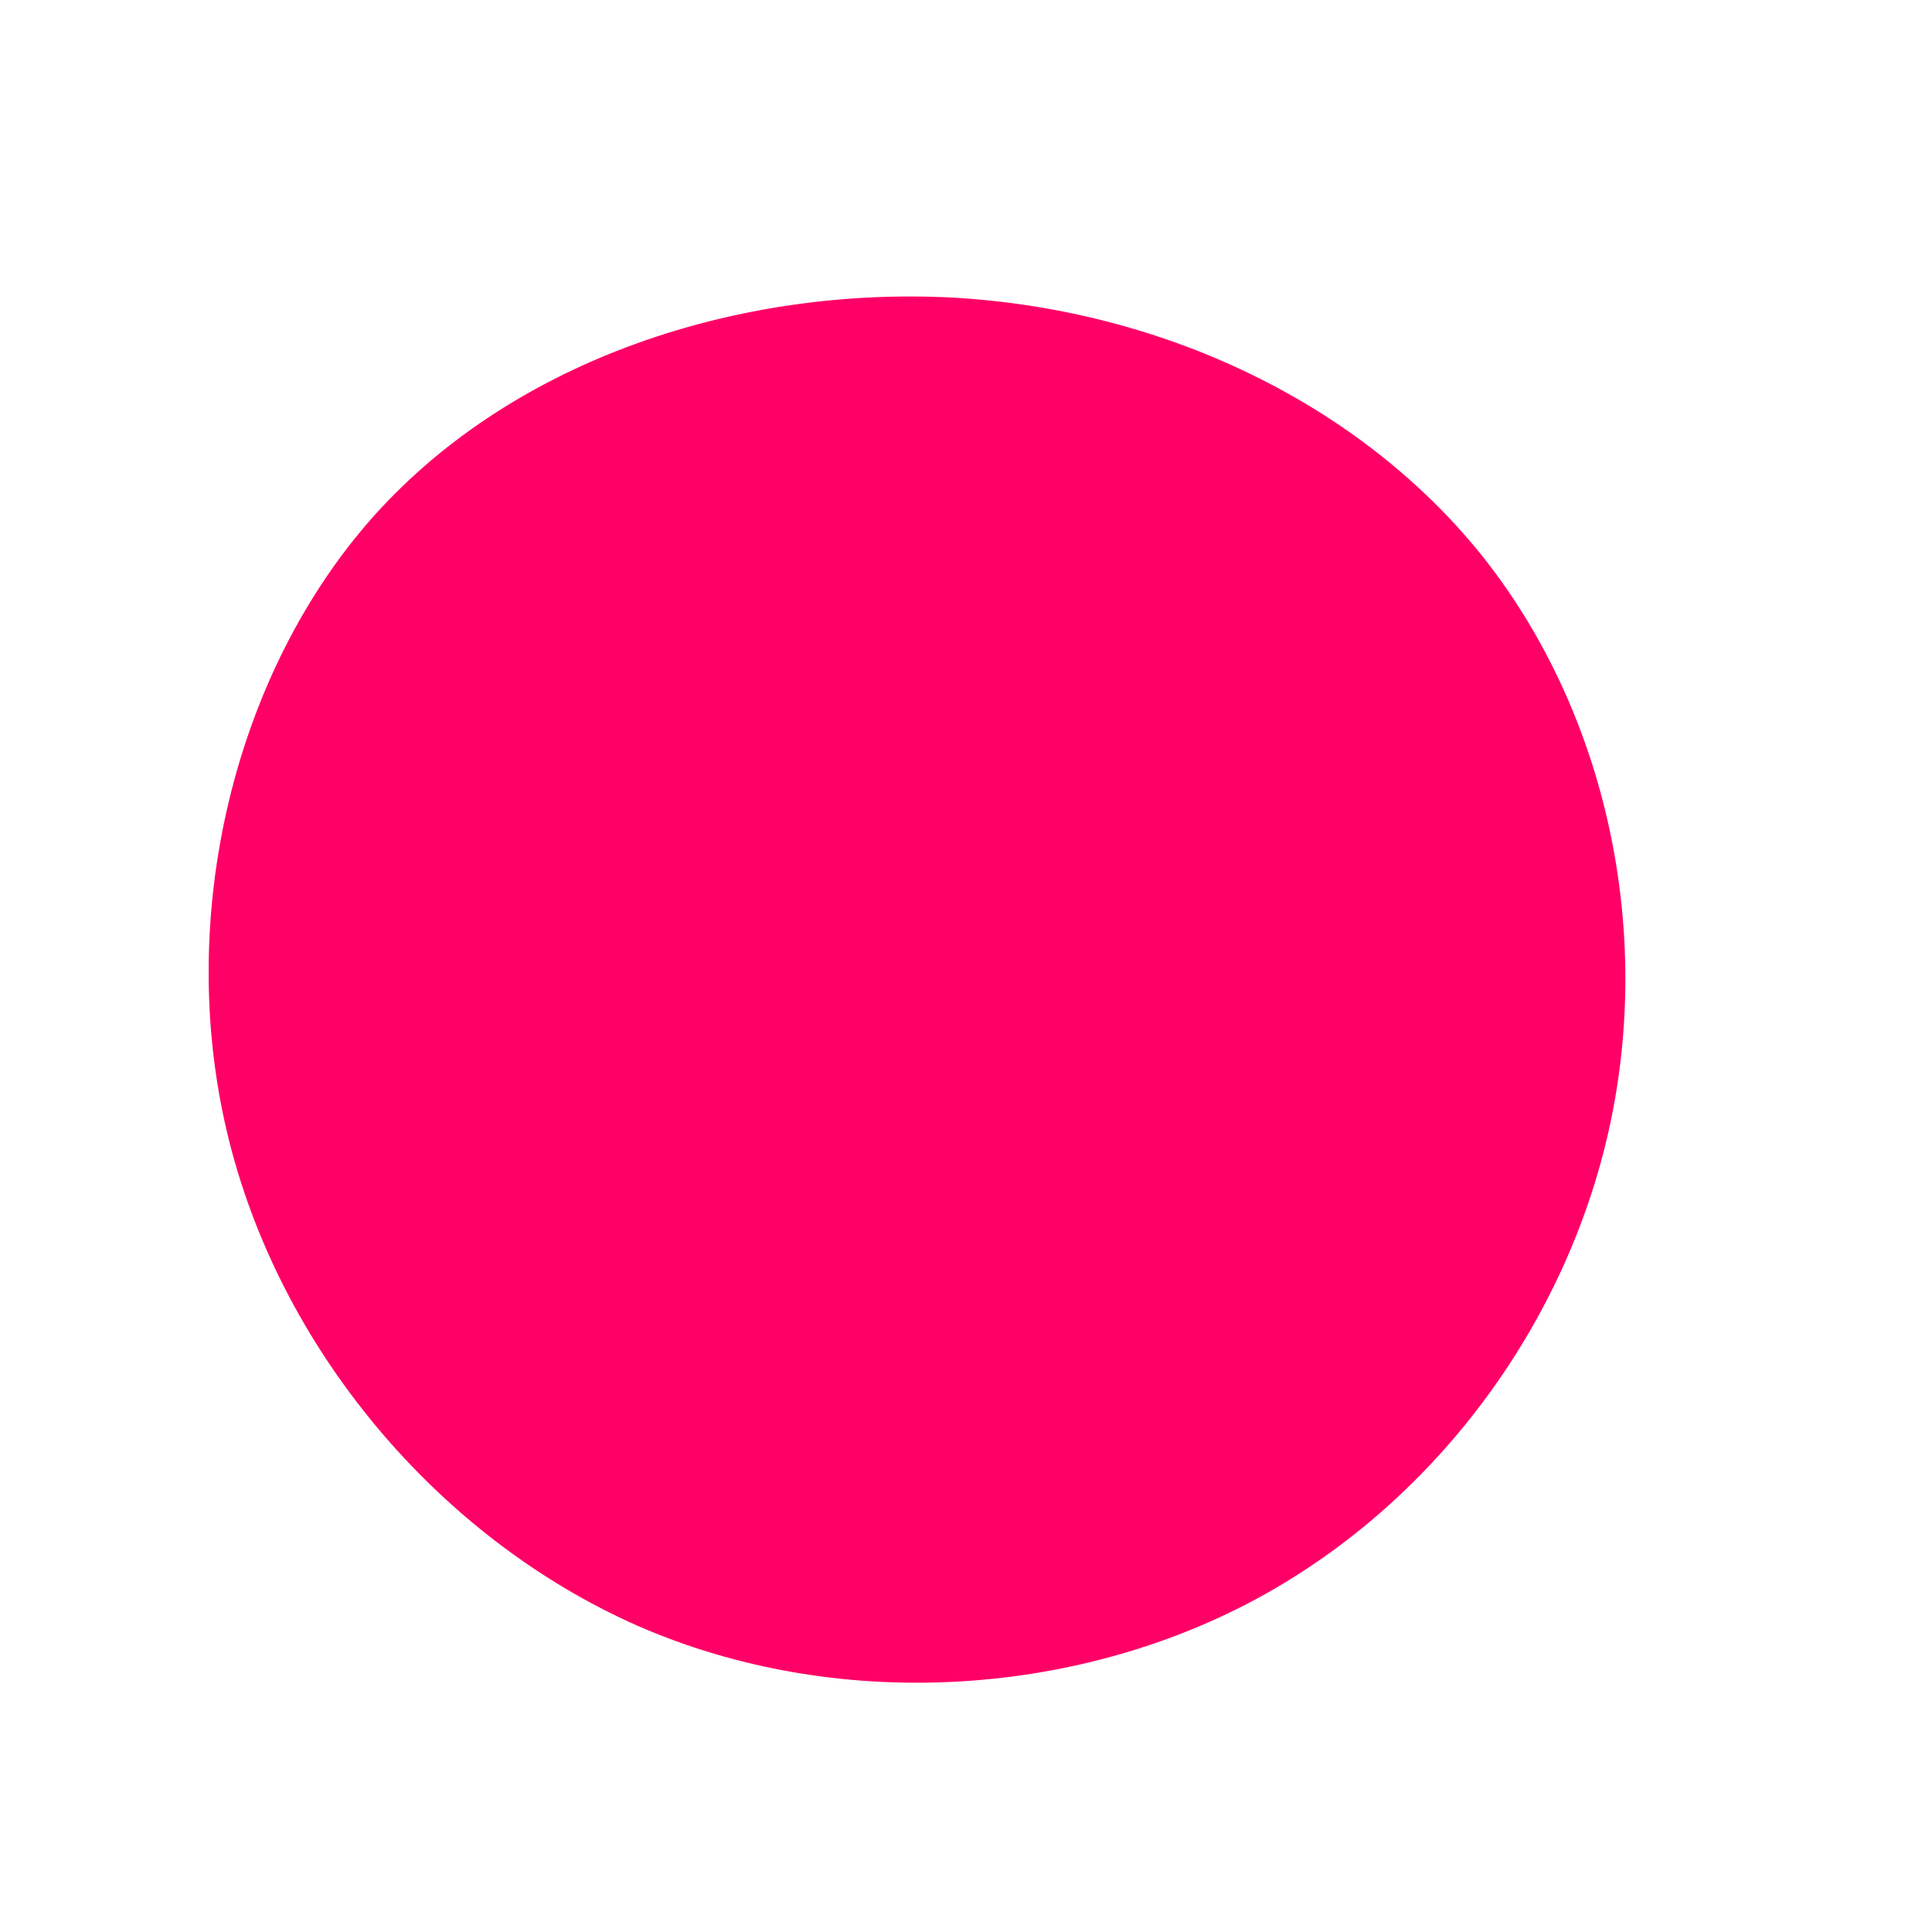
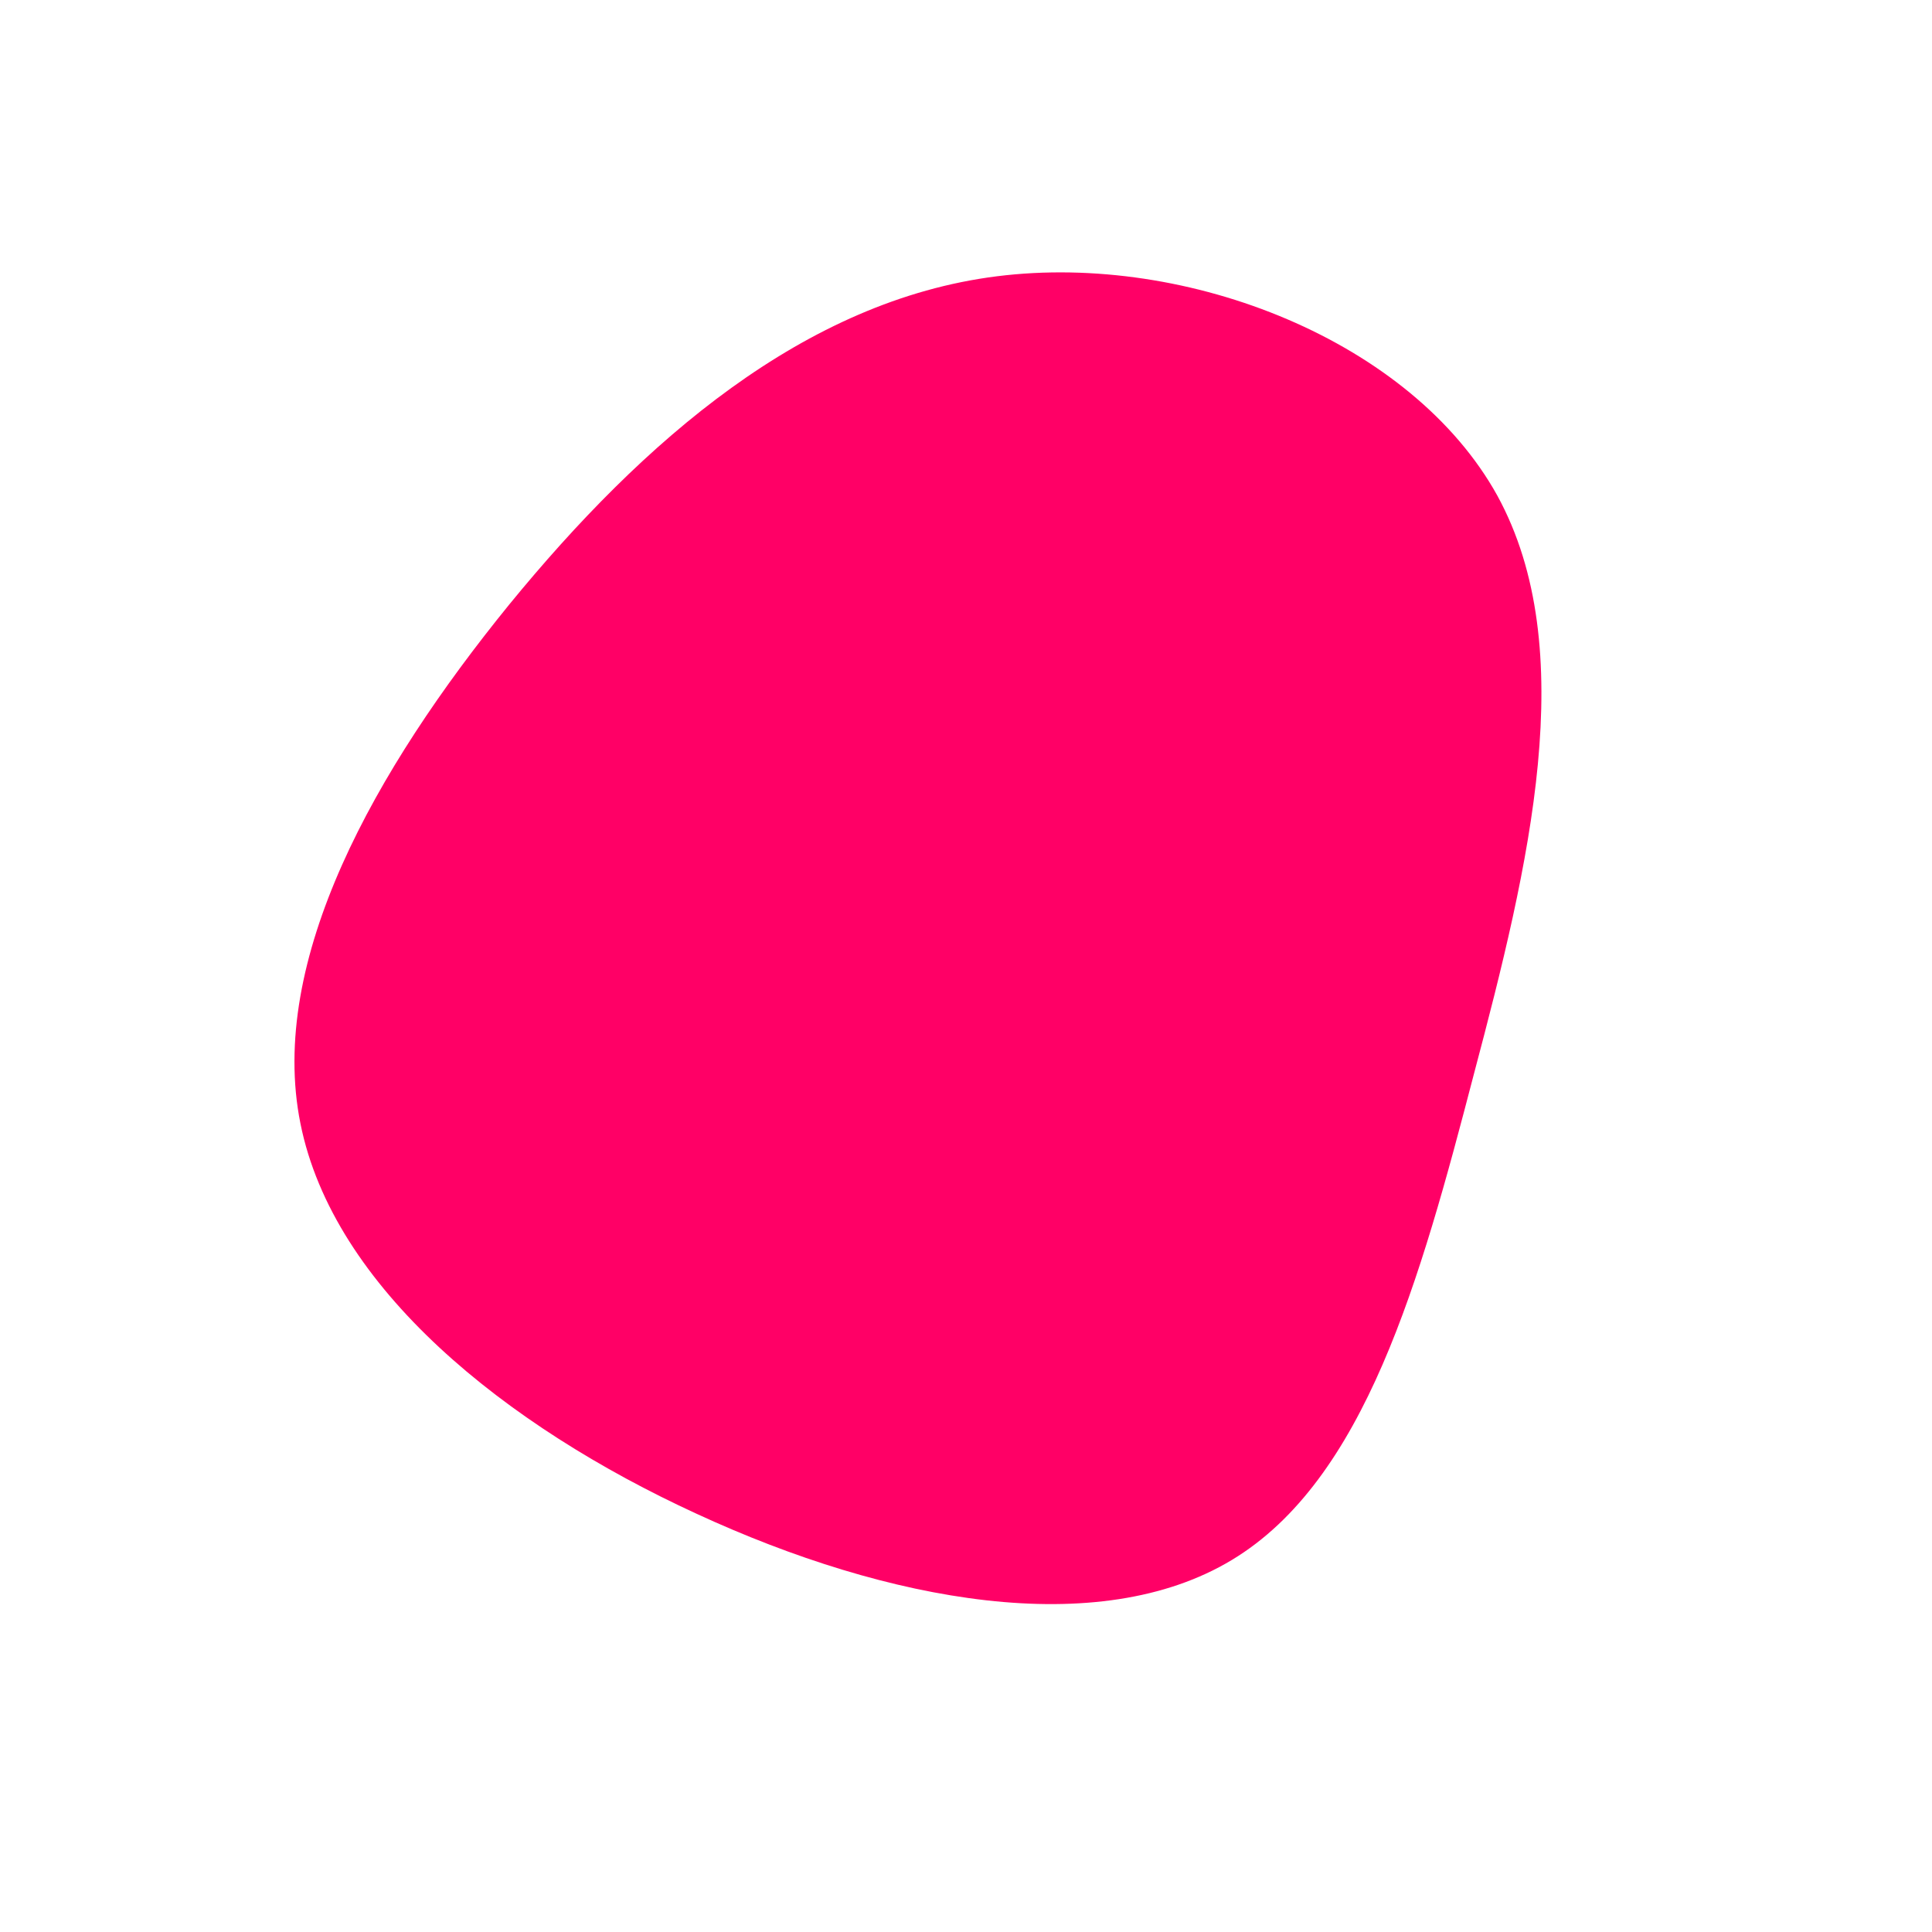
<svg xmlns="http://www.w3.org/2000/svg" viewBox="0 0 200 200">
-   <path fill="#FF0066" d="M53.4,-42.5C66,-26.7,71,-4.7,66.8,15.8C62.6,36.3,49.1,55.2,30.1,65.5C11.2,75.7,-13.4,77.3,-34,68.3C-54.6,59.2,-71.2,39.6,-76.5,17.2C-81.8,-5.2,-75.8,-30.4,-61.2,-46.7C-46.5,-63,-23.3,-70.3,-1.5,-69.2C20.3,-68,40.7,-58.3,53.4,-42.5Z" transform="translate(100 100)" />
+   <path fill="#FF0066" d="M55,-48.7C63.7,-32.8,58.3,-10.4,52.6,11.1C47,32.6,41.3,53.2,27.5,61.5C13.7,69.8,-8,65.9,-27.9,56.7C-47.7,47.6,-65.5,33.3,-68.9,16.3C-72.3,-0.6,-61.2,-20.3,-47.3,-37.4C-33.4,-54.4,-16.7,-68.9,3.2,-71.4C23.1,-73.9,46.2,-64.6,55,-48.7Z" transform="translate(100 100)" />
</svg>
